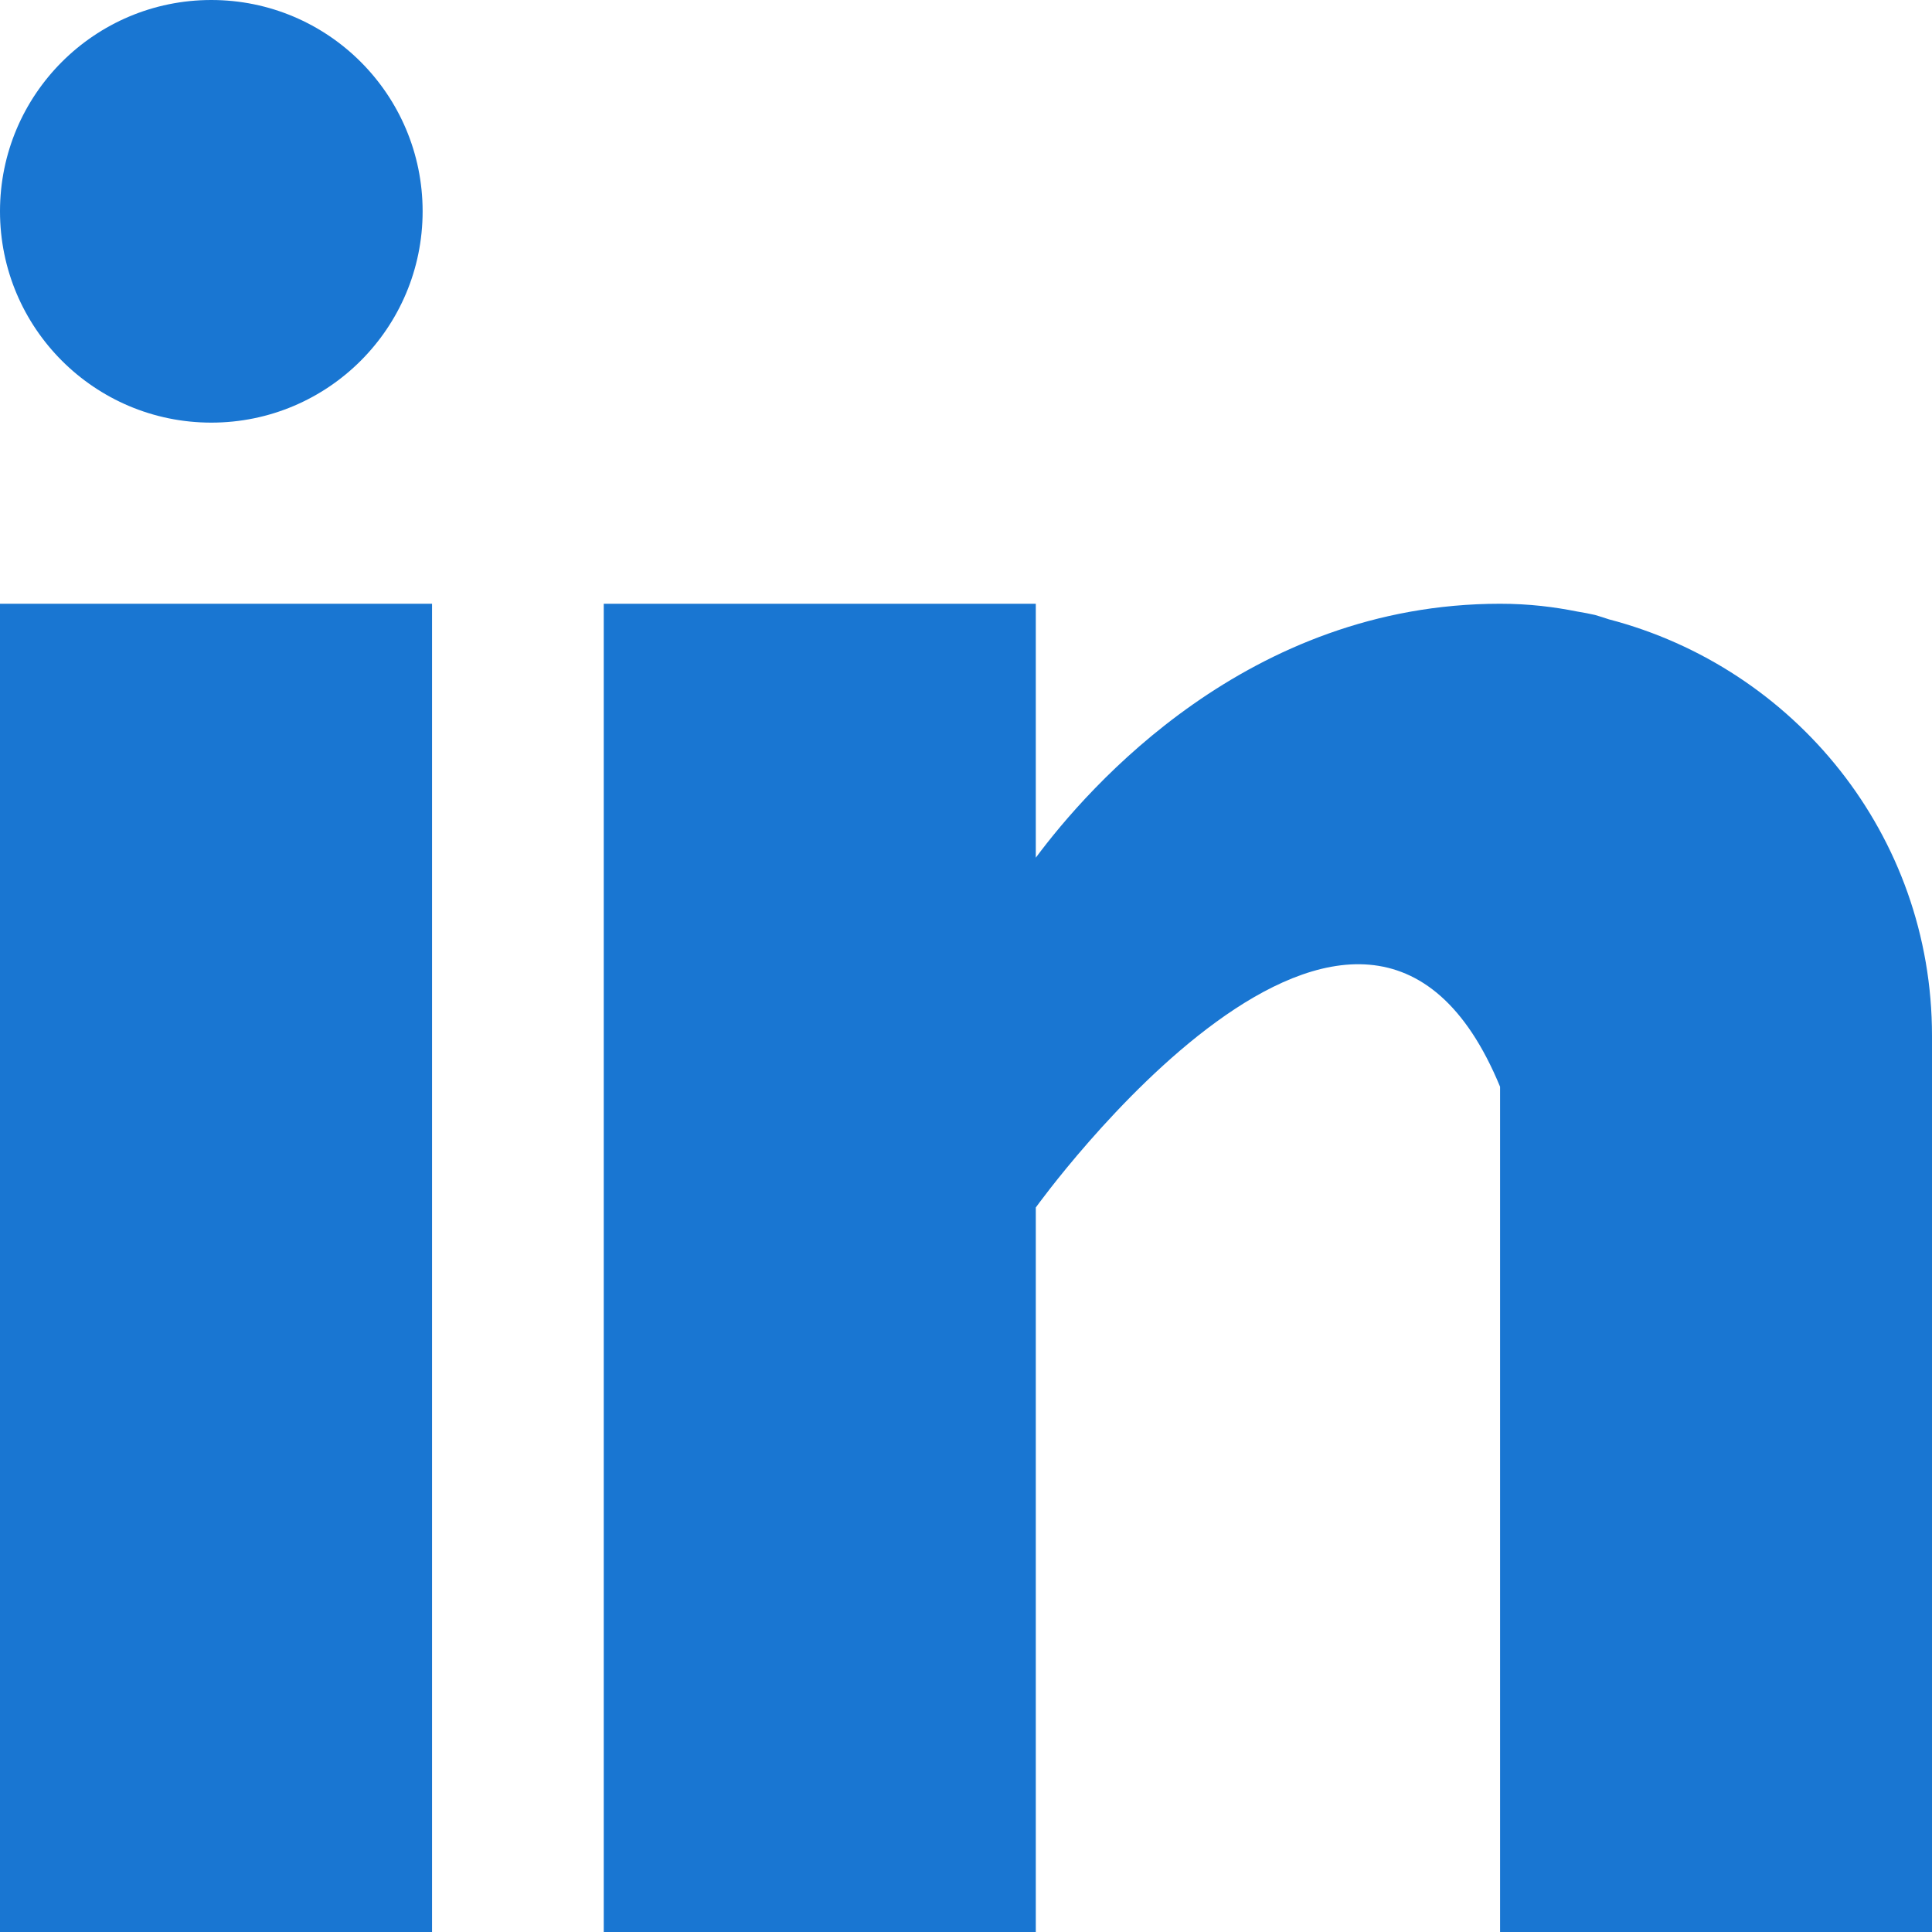
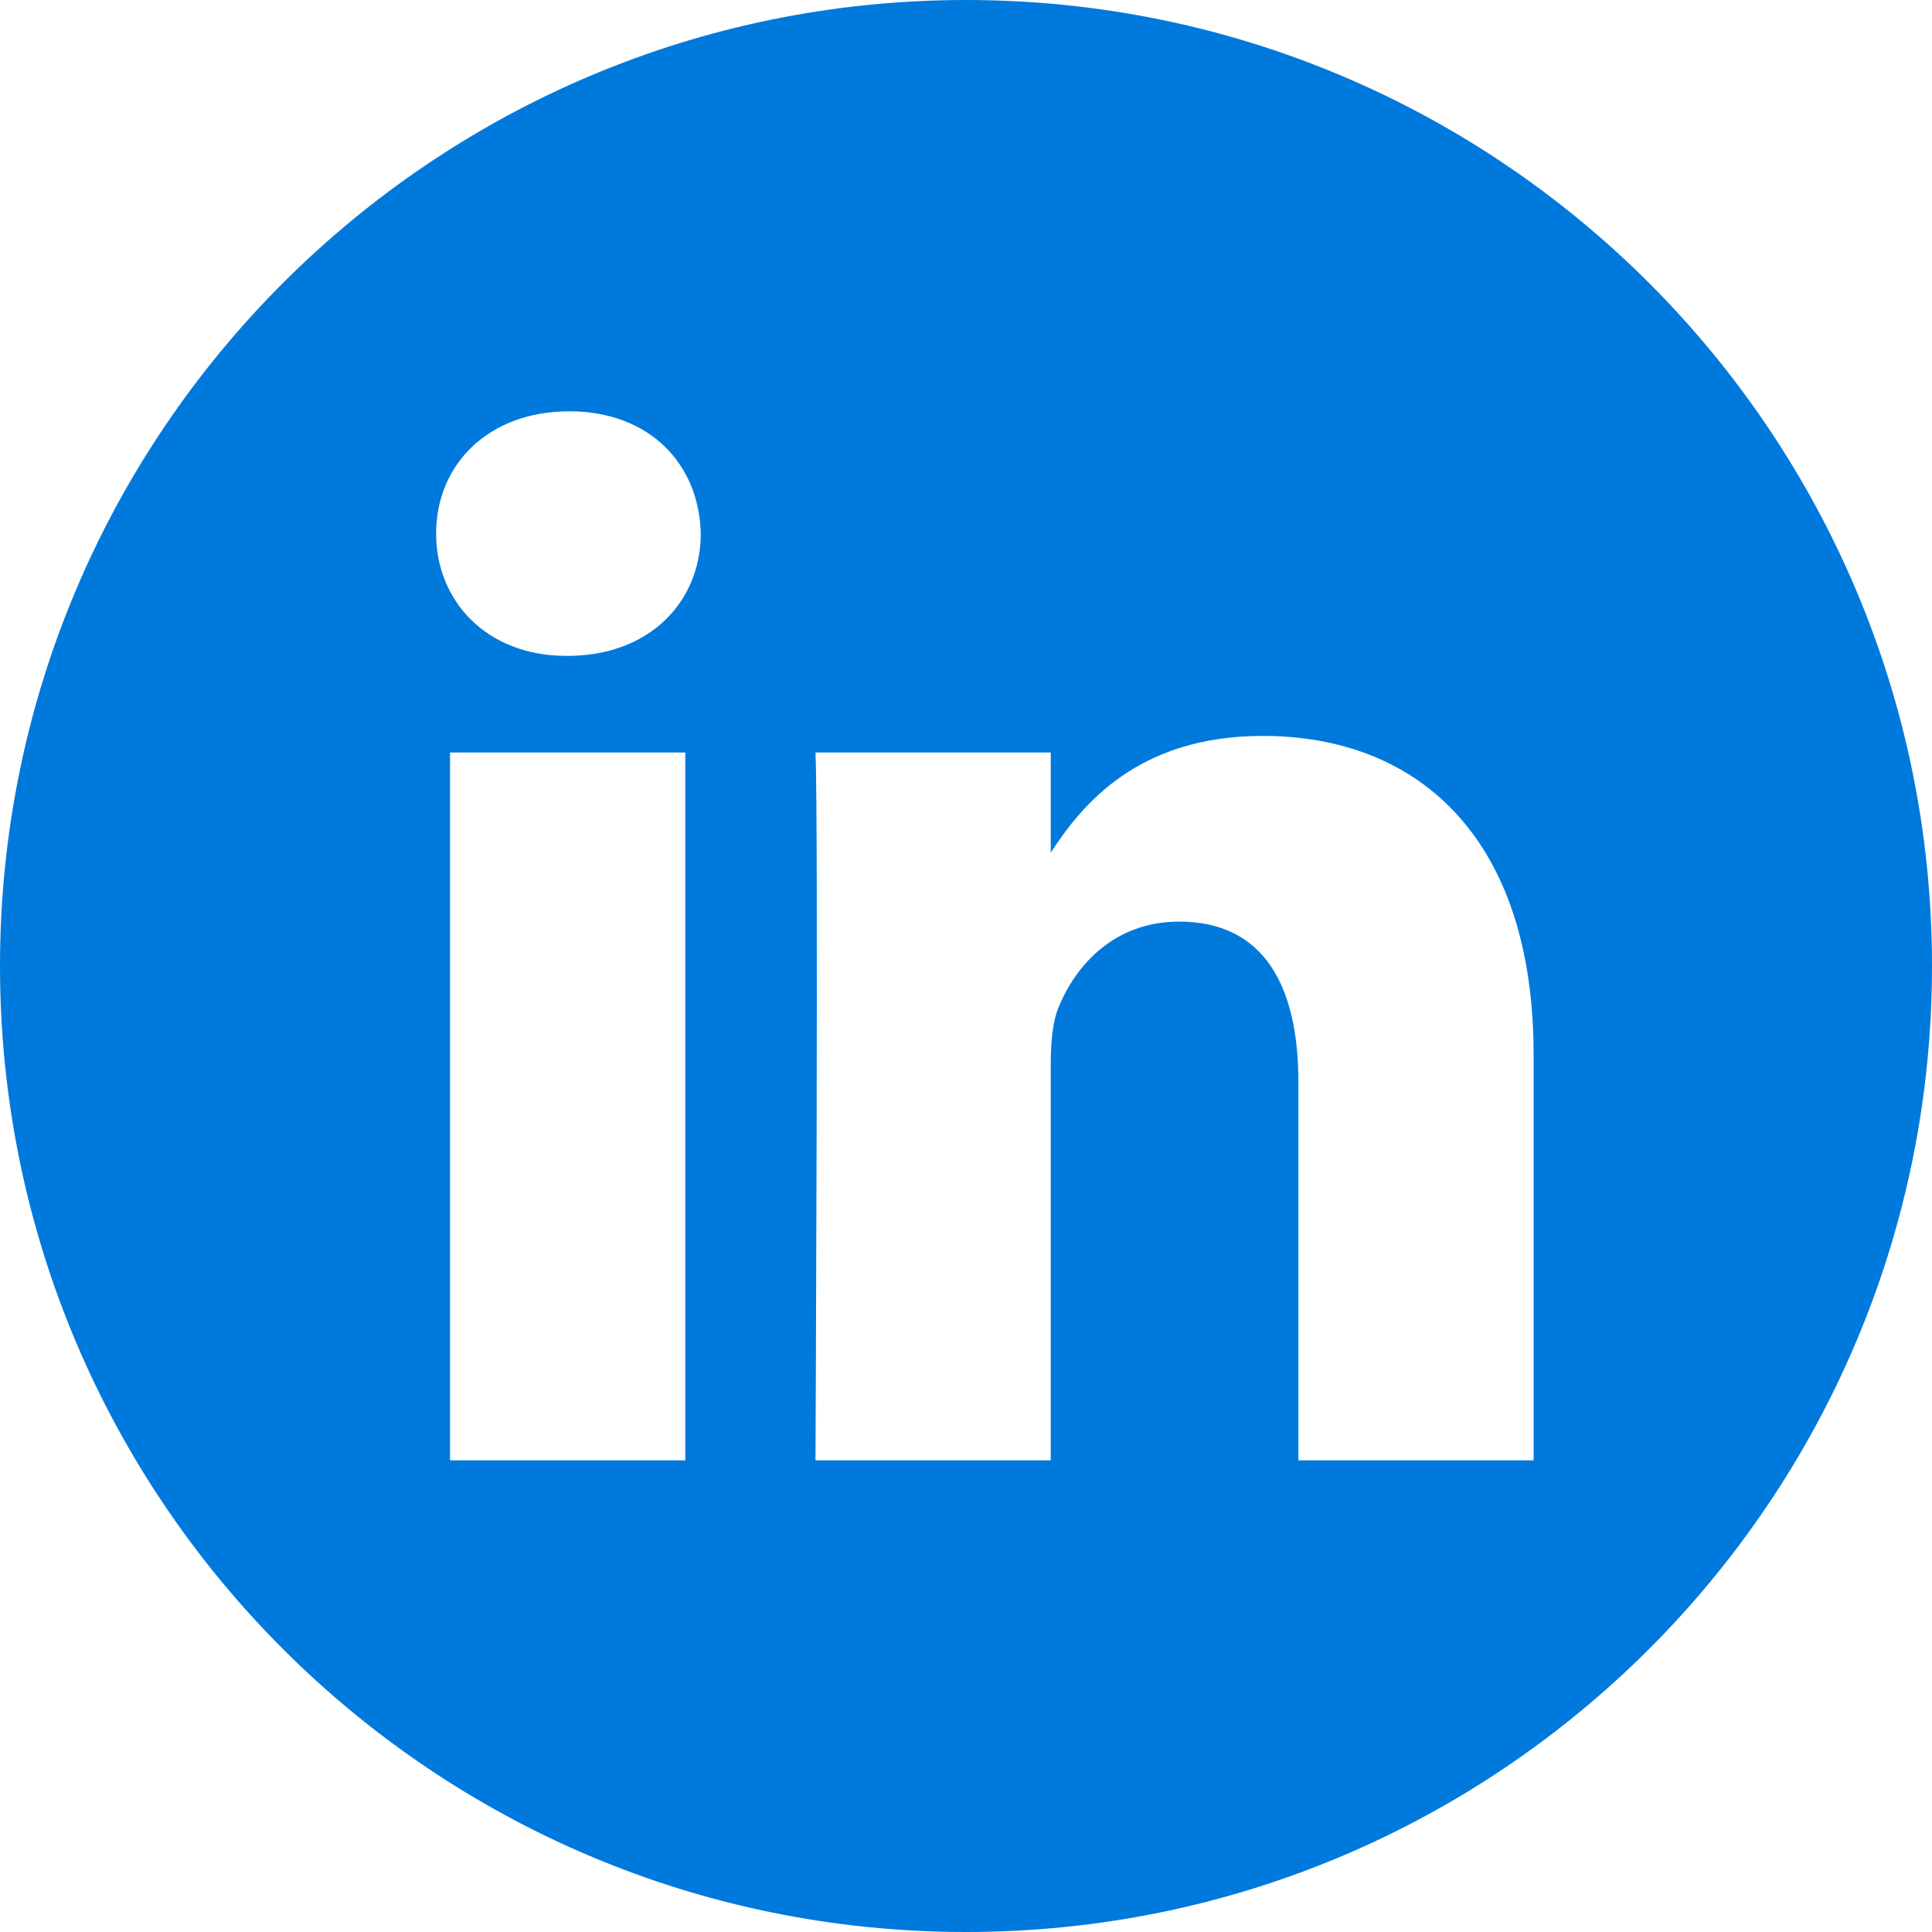
- <svg xmlns="http://www.w3.org/2000/svg" version="1.1" id="Capa_1" x="0px" y="0px" viewBox="0 0 512 512" style="enable-background:new 0 0 512 512;" xml:space="preserve">
+ <svg xmlns="http://www.w3.org/2000/svg" height="512px" viewBox="0 0 512 512" width="512px" class="">
  <g>
-     <rect y="160" style="fill:#1976D2;" width="114.496" height="352" />
-     <path style="fill:#1976D2;" d="M426.368,164.128c-1.216-0.384-2.368-0.8-3.648-1.152c-1.536-0.352-3.072-0.64-4.64-0.896   c-6.08-1.216-12.736-2.08-20.544-2.08l0,0l0,0c-66.752,0-109.088,48.544-123.04,67.296V160H160v352h114.496V320   c0,0,86.528-120.512,123.04-32c0,79.008,0,224,0,224H512V274.464C512,221.28,475.552,176.96,426.368,164.128z" />
-     <circle style="fill:#1976D2;" cx="56" cy="56" r="56" />
+     <path d="m256 0c-141.363 0-256 114.637-256 256s114.637 256 256 256 256-114.637 256-256-114.637-256-256-256zm-74.391 387h-62.348v-187.574h62.348zm-31.172-213.188h-.406c-20.922 0-34.453-14.402-34.453-32.402 0-18.406 13.945-32.41 35.273-32.41 21.328 0 34.453 14.004 34.859 32.41 0 18-13.531 32.402-35.273 32.402zm255.984 213.188h-62.34v-100.348c0-25.219-9.027-42.418-31.586-42.418-17.223 0-27.48 11.602-31.988 22.801-1.648 4.008-2.051 9.609-2.051 15.215v104.75h-62.344s.816-169.977 0-187.574h62.344v26.559c8.285-12.781 23.109-30.961 56.188-30.961 41.02 0 71.777 26.809 71.777 84.422zm0 0" data-original="#000000" class="active-path" data-old_color="#000000" fill="#0079DD" />
  </g>
-   <g>
- </g>
-   <g>
- </g>
-   <g>
- </g>
-   <g>
- </g>
-   <g>
- </g>
-   <g>
- </g>
-   <g>
- </g>
-   <g>
- </g>
-   <g>
- </g>
-   <g>
- </g>
-   <g>
- </g>
-   <g>
- </g>
-   <g>
- </g>
-   <g>
- </g>
-   <g>
- </g>
</svg>
